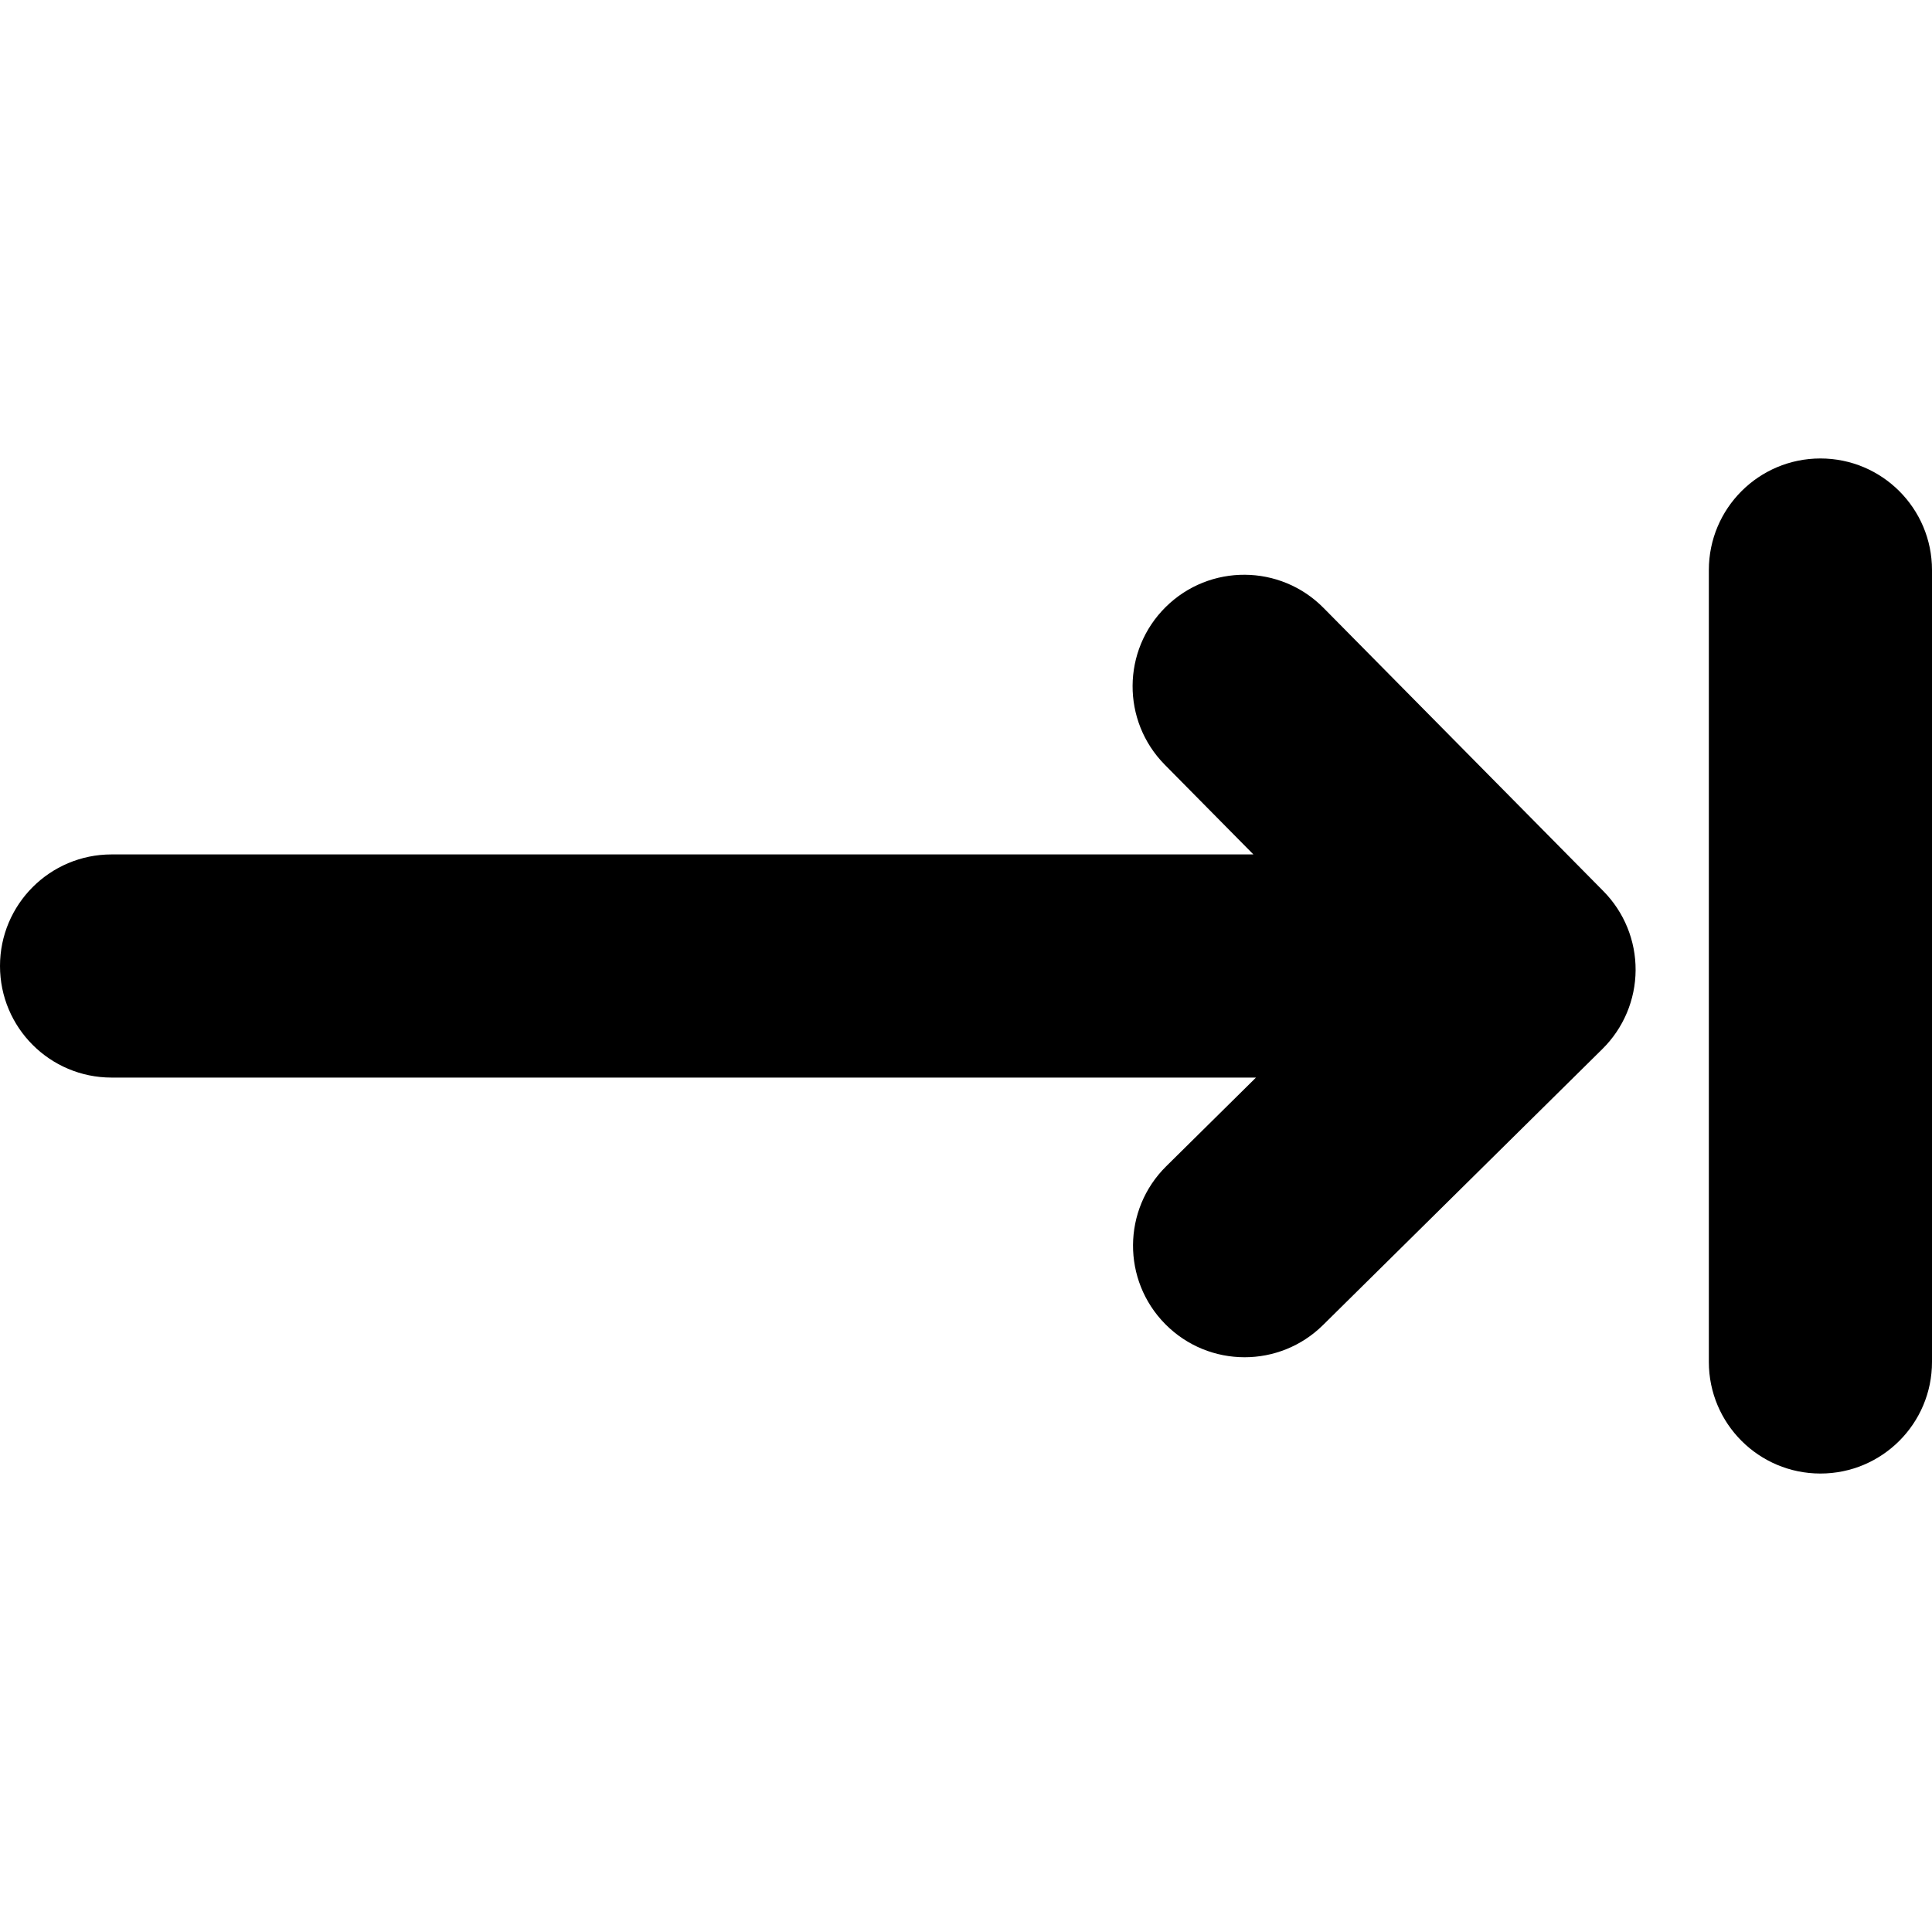
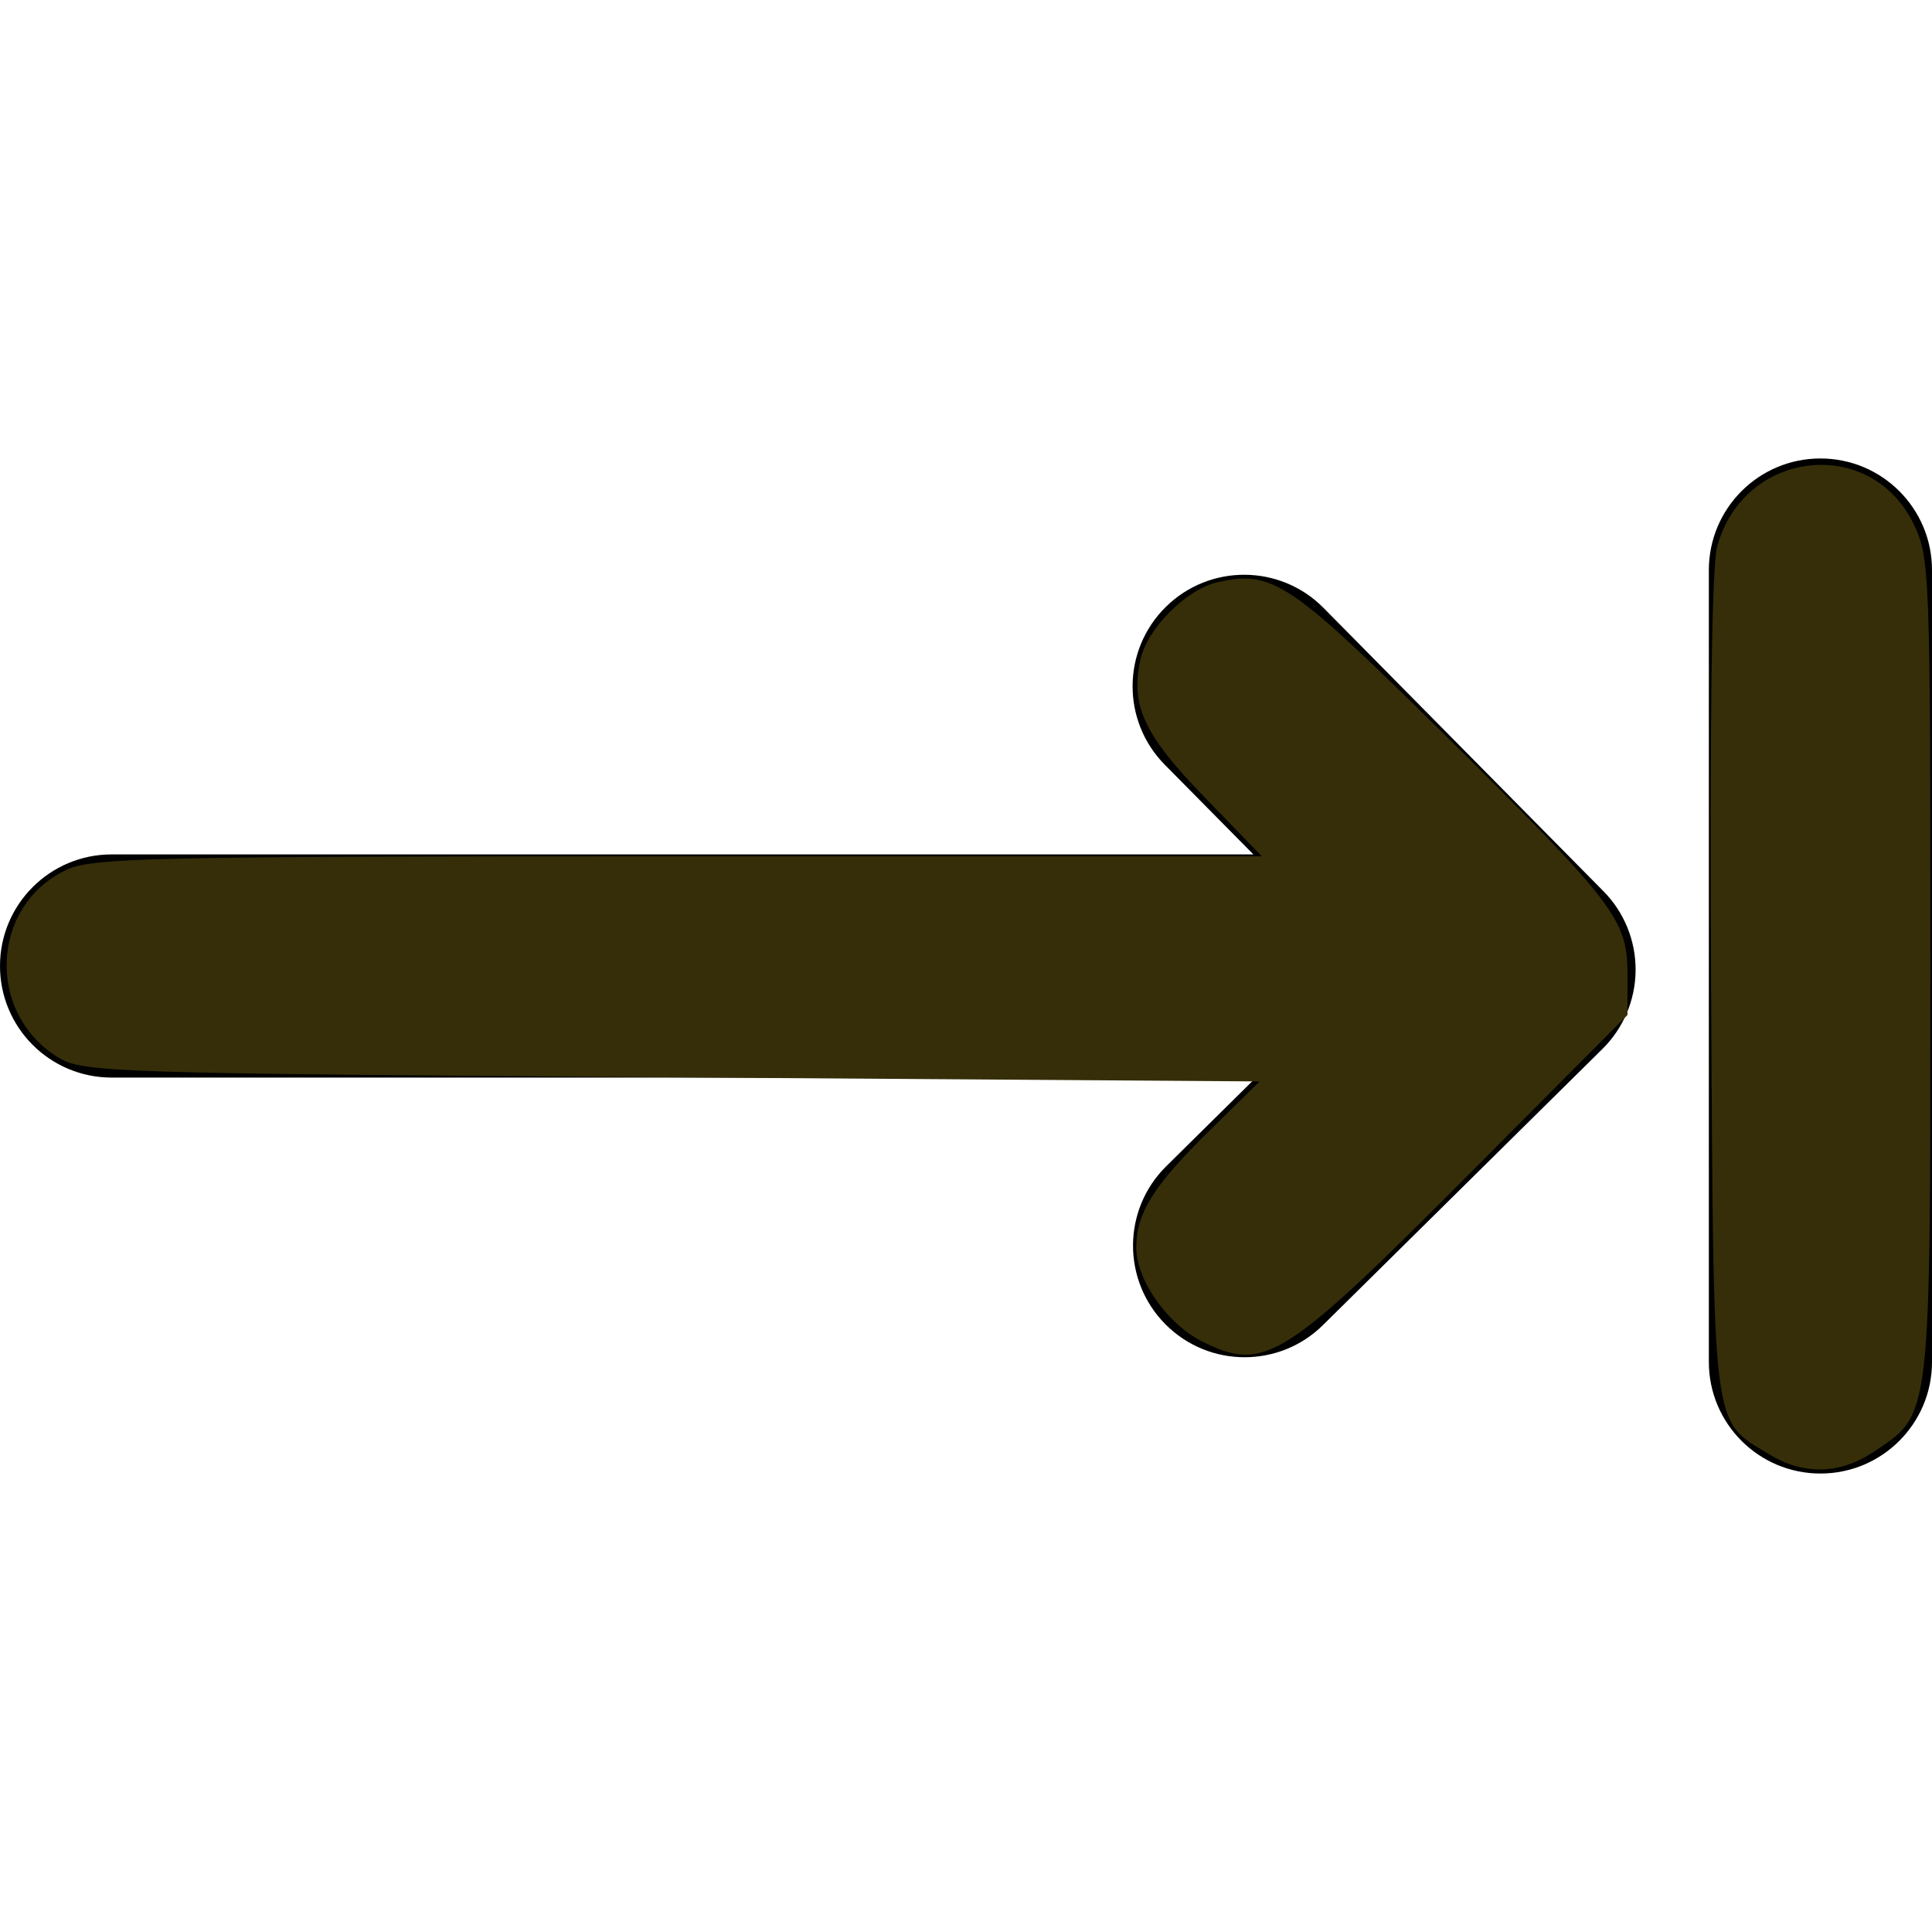
<svg xmlns="http://www.w3.org/2000/svg" version="1.1" id="Capa_1" x="0px" y="0px" width="909.061px" height="909.061px" viewBox="0 0 909.061 909.061" style="enable-background:new 0 0 909.061 909.061;" xml:space="preserve">
-   <g>
-     <path d="M0,454.53c0,28.996,23.505,52.5,52.5,52.5h538.473l-42.252,41.748c-20.625,20.379-20.824,53.619-0.445,74.244   c10.27,10.395,23.805,15.602,37.348,15.6c13.328,0,26.666-5.045,36.896-15.154L754,493.556c9.904-9.785,15.518-23.105,15.6-37.029   c0.084-13.923-5.367-27.311-15.154-37.214L622.762,286.04c-20.379-20.624-53.617-20.826-74.244-0.445   c-20.625,20.379-20.824,53.619-0.445,74.244l41.689,42.192H52.5C23.505,402.031,0,425.536,0,454.53z" />
-     <path d="M856.561,215.72c-28.996,0-52.5,23.505-52.5,52.5v372.621c0,28.994,23.504,52.5,52.5,52.5c28.994,0,52.5-23.506,52.5-52.5   V268.22C909.061,239.225,885.555,215.72,856.561,215.72z" />
+   <defs id="defs8594" />
+   <g id="g8559">
+     <path d="M0,454.53c0,28.996,23.505,52.5,52.5,52.5h538.473l-42.252,41.748c-20.625,20.379-20.824,53.619-0.445,74.244   c10.27,10.395,23.805,15.602,37.348,15.6c13.328,0,26.666-5.045,36.896-15.154L754,493.556c9.904-9.785,15.518-23.105,15.6-37.029   c0.084-13.923-5.367-27.311-15.154-37.214L622.762,286.04c-20.379-20.624-53.617-20.826-74.244-0.445   c-20.625,20.379-20.824,53.619-0.445,74.244l41.689,42.192H52.5C23.505,402.031,0,425.536,0,454.53z" id="path8555" />
+     <path d="M856.561,215.72c-28.996,0-52.5,23.505-52.5,52.5v372.621c0,28.994,23.504,52.5,52.5,52.5c28.994,0,52.5-23.506,52.5-52.5   V268.22C909.061,239.225,885.555,215.72,856.561,215.72z" id="path8557" />
  </g>
-   <g>
- </g>
-   <g>
- </g>
-   <g>
- </g>
-   <g>
- </g>
-   <g>
- </g>
-   <g>
- </g>
-   <g>
- </g>
-   <g>
- </g>
-   <g>
- </g>
-   <g>
- </g>
-   <g>
- </g>
-   <g>
- </g>
-   <g>
- </g>
-   <g>
- </g>
-   <g>
- </g>
+   <g id="g8561" />
+   <g id="g8563" />
+   <g id="g8565" />
+   <g id="g8567" />
+   <g id="g8569" />
+   <g id="g8571" />
+   <g id="g8573" />
+   <g id="g8575" />
+   <g id="g8577" />
+   <g id="g8579" />
+   <g id="g8581" />
+   <g id="g8583" />
+   <g id="g8585" />
+   <g id="g8587" />
+   <g id="g8589" />
+   <path style="opacity:1;fill:#352e09;fill-opacity:1;stroke-width:3.852" d="m 565.544,631.137 c -16.341,-8.21 -30.892,-28.978 -30.892,-44.089 0,-16.267 8.031,-29.092 34.499,-55.092 l 23.528,-23.112 -276.502,-1.926 C 53.986,505.091 39.054,504.615 27.678,497.728 -6.596,476.978 -4.614,426.311 31.136,409.347 43.404,403.525 70.755,402.914 319.212,402.914 H 593.732 L 566.63,374.964 c -28.345,-29.232 -34.769,-43.023 -30.05,-64.509 3.261,-14.849 21.729,-33.317 36.578,-36.578 25.482,-5.597 33.582,-0.212 103.498,68.794 83.067,81.986 89.112,89.821 89.112,115.487 v 19.42 l -73.938,74.292 c -87.996,88.417 -96.922,94.02 -126.287,79.267 z" id="path9141" />
+   <path style="opacity:1;fill:#352e09;fill-opacity:1;stroke-width:3.852" d="m 832.424,684.276 c -27.211,-16.592 -26.089,-7.524 -27.31,-220.563 -0.698,-121.82 0.334,-197.177 2.828,-206.437 12.304,-45.692 72.184,-52.632 92.475,-10.717 7.609,15.718 7.874,22.746 7.868,208.61 -0.007,214.412 0.531,209.797 -26.564,227.898 -16.042,10.716 -33.021,11.133 -49.296,1.209 z" id="path9143" />
</svg>
